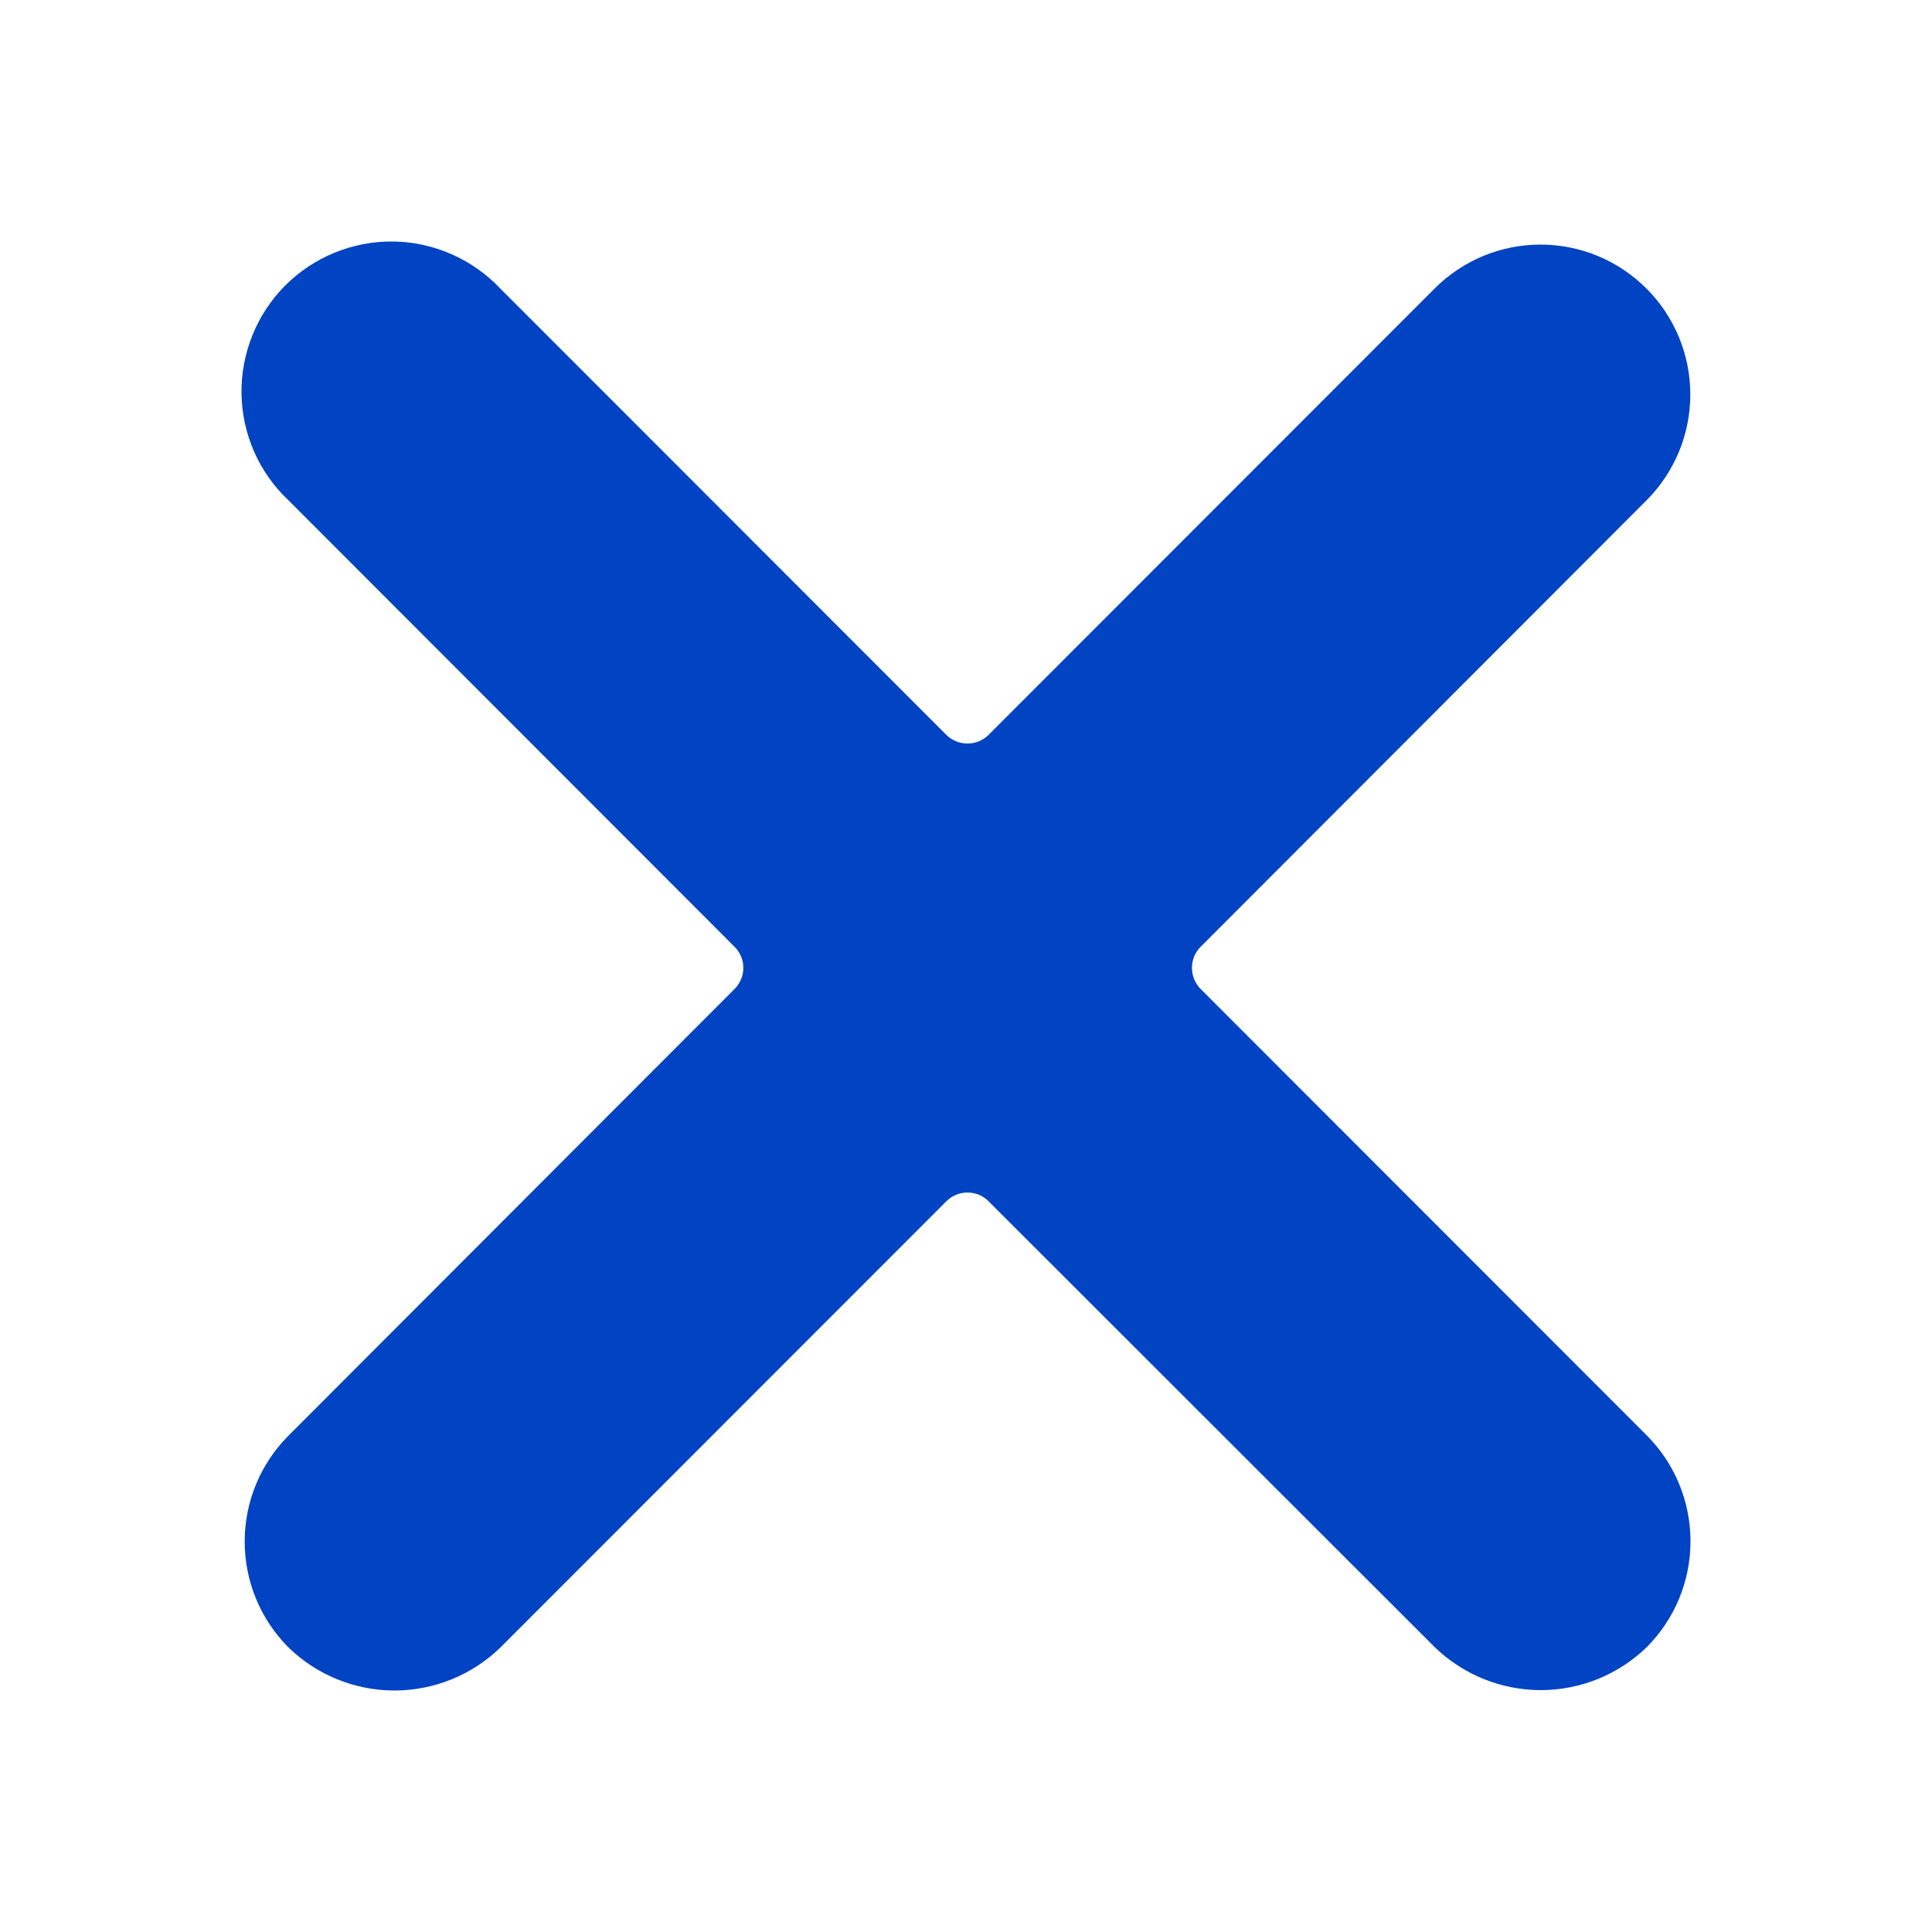
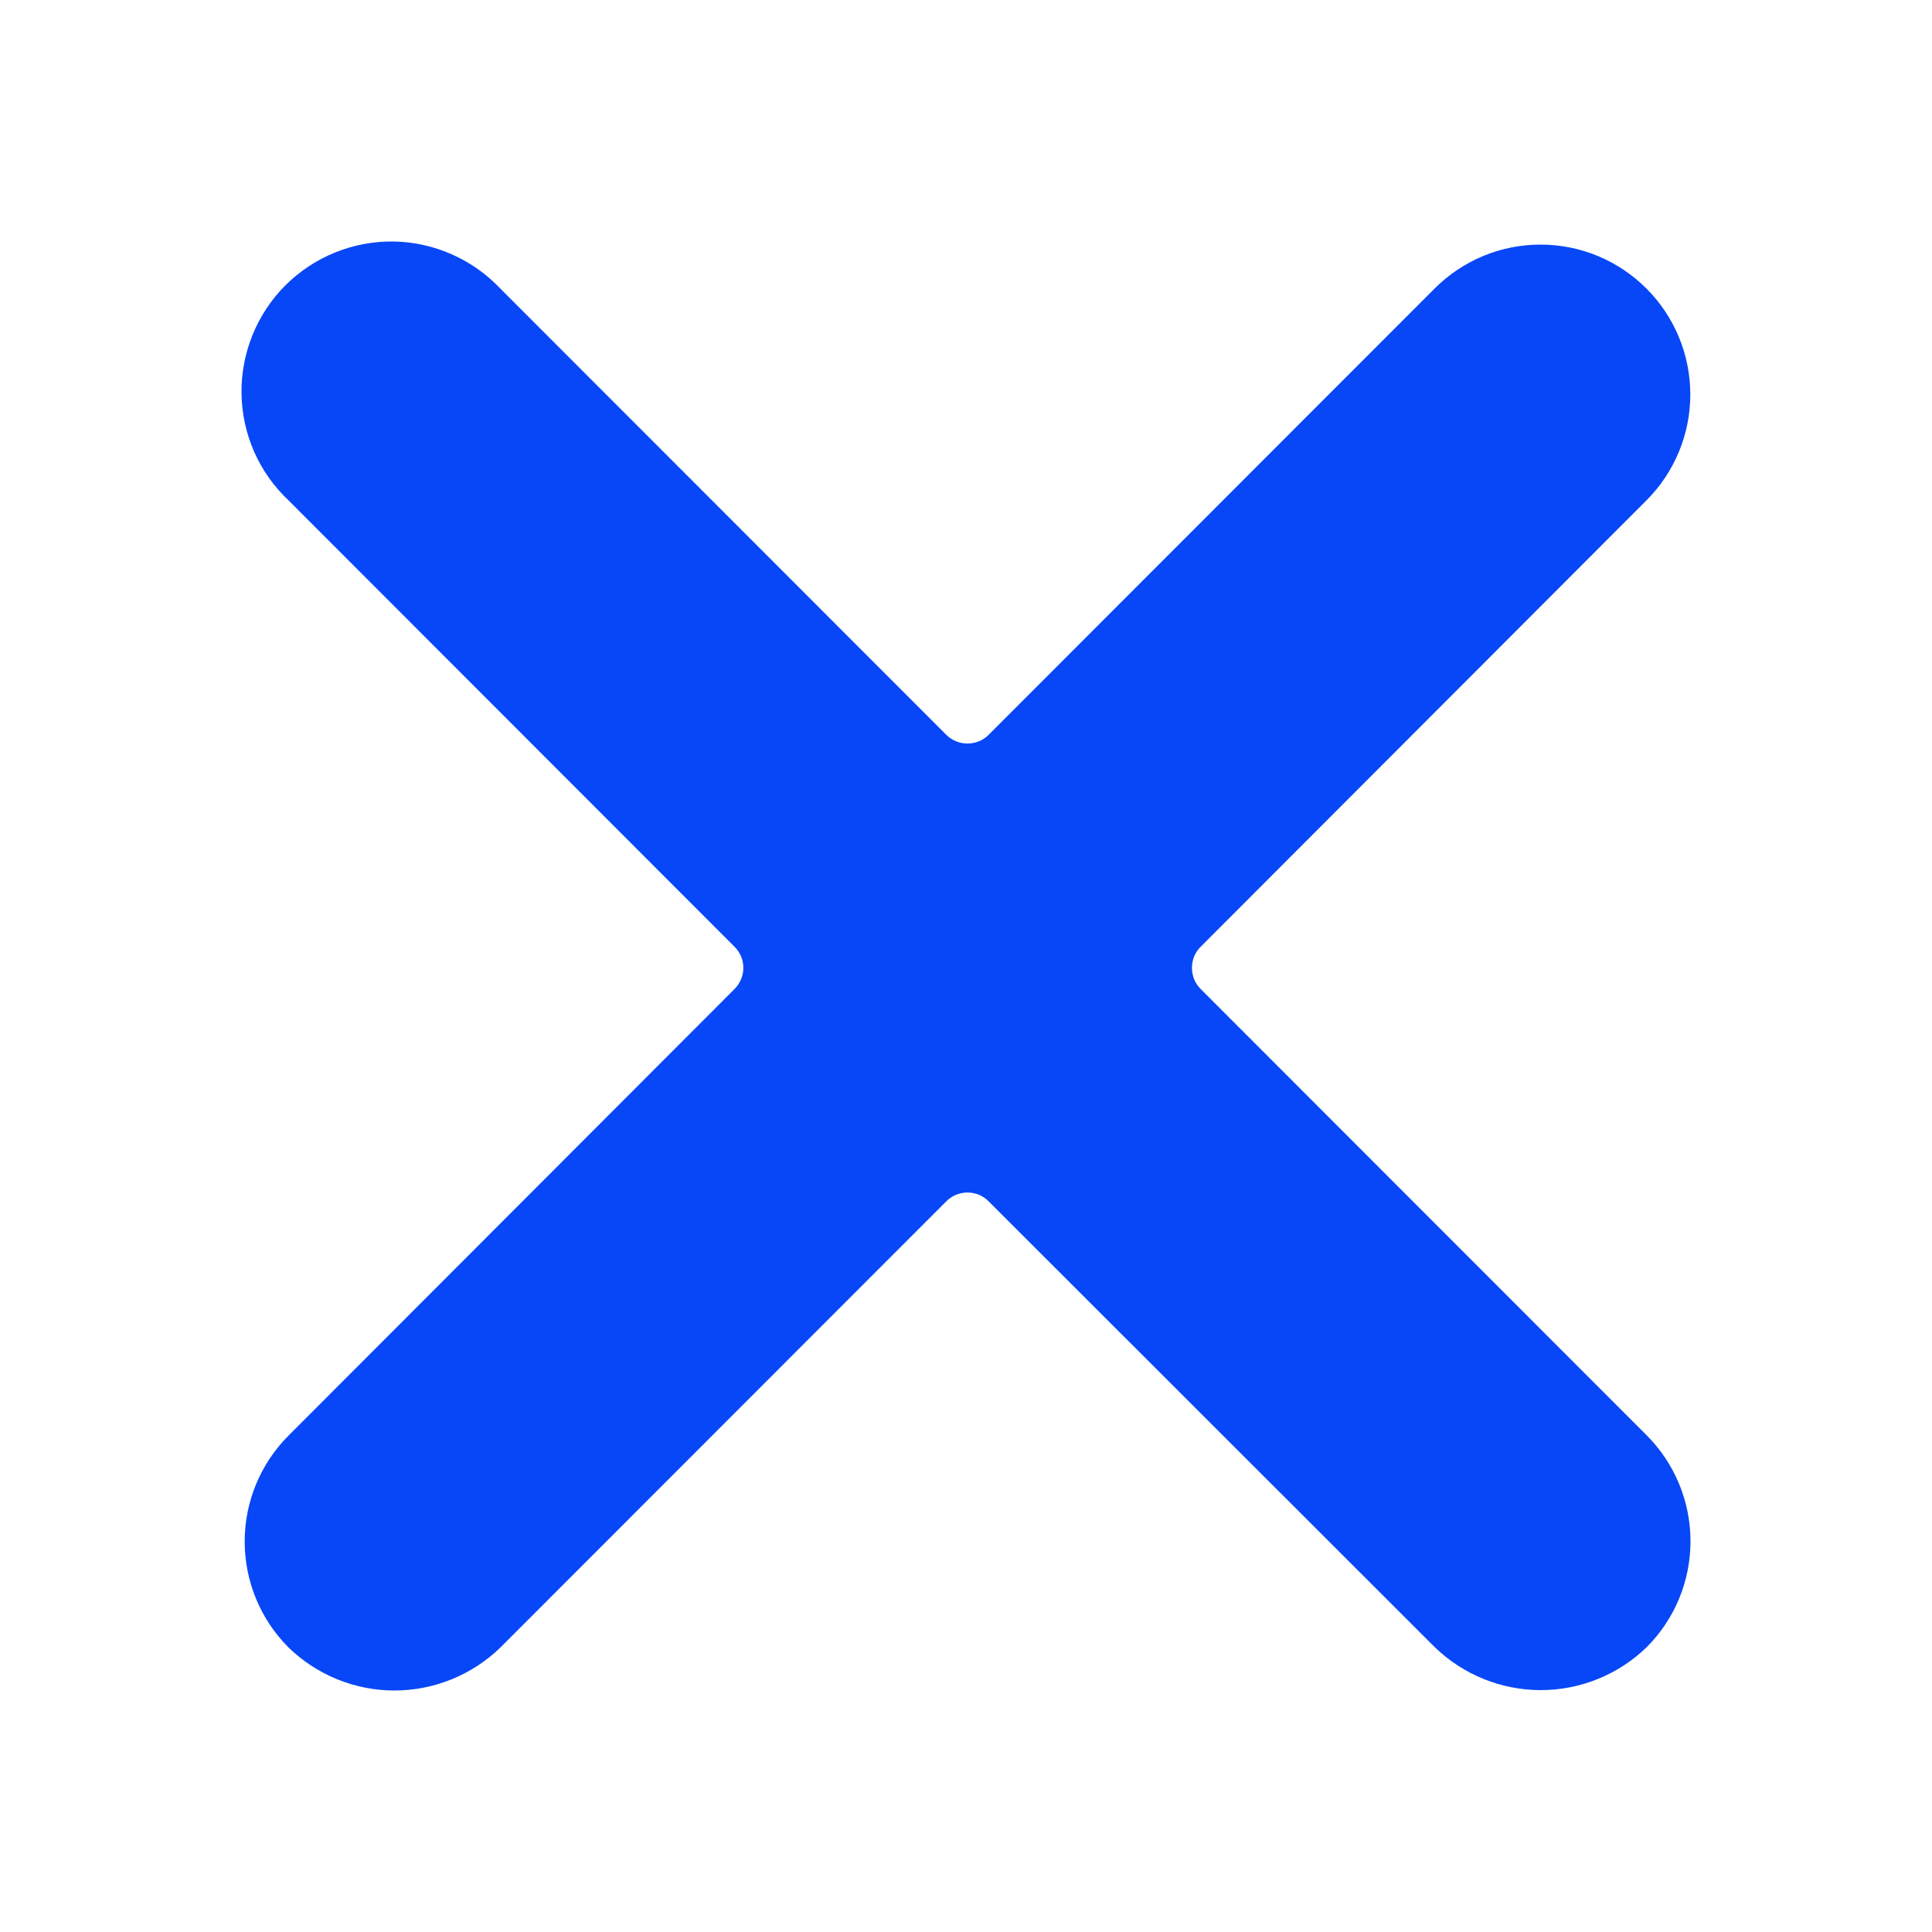
<svg xmlns="http://www.w3.org/2000/svg" width="20" height="20" viewBox="0 0 20 20" fill="none">
-   <path d="M17.044 2.987C16.9 2.843 16.729 2.728 16.541 2.65C16.353 2.572 16.151 2.532 15.947 2.532C15.744 2.532 15.542 2.572 15.354 2.65C15.166 2.728 14.995 2.843 14.851 2.987L10.234 7.607C10.176 7.665 10.097 7.697 10.015 7.697C9.933 7.697 9.855 7.665 9.796 7.607L5.179 2.987C5.036 2.836 4.865 2.715 4.675 2.632C4.485 2.548 4.281 2.503 4.073 2.5C3.866 2.497 3.66 2.536 3.468 2.614C3.275 2.692 3.101 2.808 2.954 2.954C2.807 3.101 2.692 3.276 2.614 3.468C2.536 3.661 2.497 3.867 2.5 4.074C2.503 4.282 2.548 4.487 2.631 4.677C2.715 4.867 2.836 5.038 2.987 5.18L7.603 9.8C7.632 9.828 7.655 9.863 7.671 9.9C7.687 9.938 7.695 9.978 7.695 10.019C7.695 10.06 7.687 10.1 7.671 10.138C7.655 10.176 7.632 10.21 7.603 10.239L2.987 14.861C2.696 15.152 2.533 15.546 2.533 15.958C2.533 16.369 2.696 16.764 2.987 17.055C3.281 17.34 3.674 17.5 4.083 17.5C4.493 17.5 4.886 17.34 5.18 17.055L9.796 12.436C9.825 12.407 9.859 12.384 9.897 12.368C9.934 12.353 9.975 12.345 10.015 12.345C10.056 12.345 10.096 12.353 10.134 12.368C10.171 12.384 10.206 12.407 10.234 12.436L14.853 17.052C15.148 17.337 15.541 17.496 15.95 17.496C16.359 17.496 16.752 17.337 17.046 17.052C17.337 16.761 17.5 16.367 17.5 15.955C17.5 15.544 17.337 15.149 17.046 14.858L12.43 10.239C12.401 10.21 12.378 10.176 12.362 10.138C12.347 10.1 12.339 10.06 12.339 10.019C12.339 9.978 12.347 9.938 12.362 9.9C12.378 9.863 12.401 9.828 12.43 9.8L17.044 5.18C17.188 5.036 17.302 4.865 17.38 4.677C17.458 4.489 17.498 4.287 17.498 4.084C17.498 3.88 17.458 3.678 17.38 3.49C17.302 3.302 17.188 3.131 17.044 2.987Z" fill="#0043C3" />
+   <path d="M17.044 2.987C16.9 2.843 16.729 2.728 16.541 2.65C16.353 2.572 16.151 2.532 15.947 2.532C15.744 2.532 15.542 2.572 15.354 2.65C15.166 2.728 14.995 2.843 14.851 2.987L10.234 7.607C10.176 7.665 10.097 7.697 10.015 7.697C9.933 7.697 9.855 7.665 9.796 7.607L5.179 2.987C5.036 2.836 4.865 2.715 4.675 2.632C4.485 2.548 4.281 2.503 4.073 2.5C3.866 2.497 3.66 2.536 3.468 2.614C3.275 2.692 3.101 2.808 2.954 2.954C2.807 3.101 2.692 3.276 2.614 3.468C2.536 3.661 2.497 3.867 2.5 4.074C2.503 4.282 2.548 4.487 2.631 4.677C2.715 4.867 2.836 5.038 2.987 5.18L7.603 9.8C7.632 9.828 7.655 9.863 7.671 9.9C7.687 9.938 7.695 9.978 7.695 10.019C7.695 10.06 7.687 10.1 7.671 10.138C7.655 10.176 7.632 10.21 7.603 10.239L2.987 14.861C2.696 15.152 2.533 15.546 2.533 15.958C2.533 16.369 2.696 16.764 2.987 17.055C3.281 17.34 3.674 17.5 4.083 17.5C4.493 17.5 4.886 17.34 5.18 17.055L9.796 12.436C9.825 12.407 9.859 12.384 9.897 12.368C9.934 12.353 9.975 12.345 10.015 12.345C10.056 12.345 10.096 12.353 10.134 12.368C10.171 12.384 10.206 12.407 10.234 12.436L14.853 17.052C15.148 17.337 15.541 17.496 15.95 17.496C16.359 17.496 16.752 17.337 17.046 17.052C17.337 16.761 17.5 16.367 17.5 15.955C17.5 15.544 17.337 15.149 17.046 14.858L12.43 10.239C12.401 10.21 12.378 10.176 12.362 10.138C12.347 10.1 12.339 10.06 12.339 10.019C12.339 9.978 12.347 9.938 12.362 9.9C12.378 9.863 12.401 9.828 12.43 9.8L17.044 5.18C17.188 5.036 17.302 4.865 17.38 4.677C17.458 4.489 17.498 4.287 17.498 4.084C17.498 3.88 17.458 3.678 17.38 3.49C17.302 3.302 17.188 3.131 17.044 2.987Z" fill="#0847f7" />
</svg>
